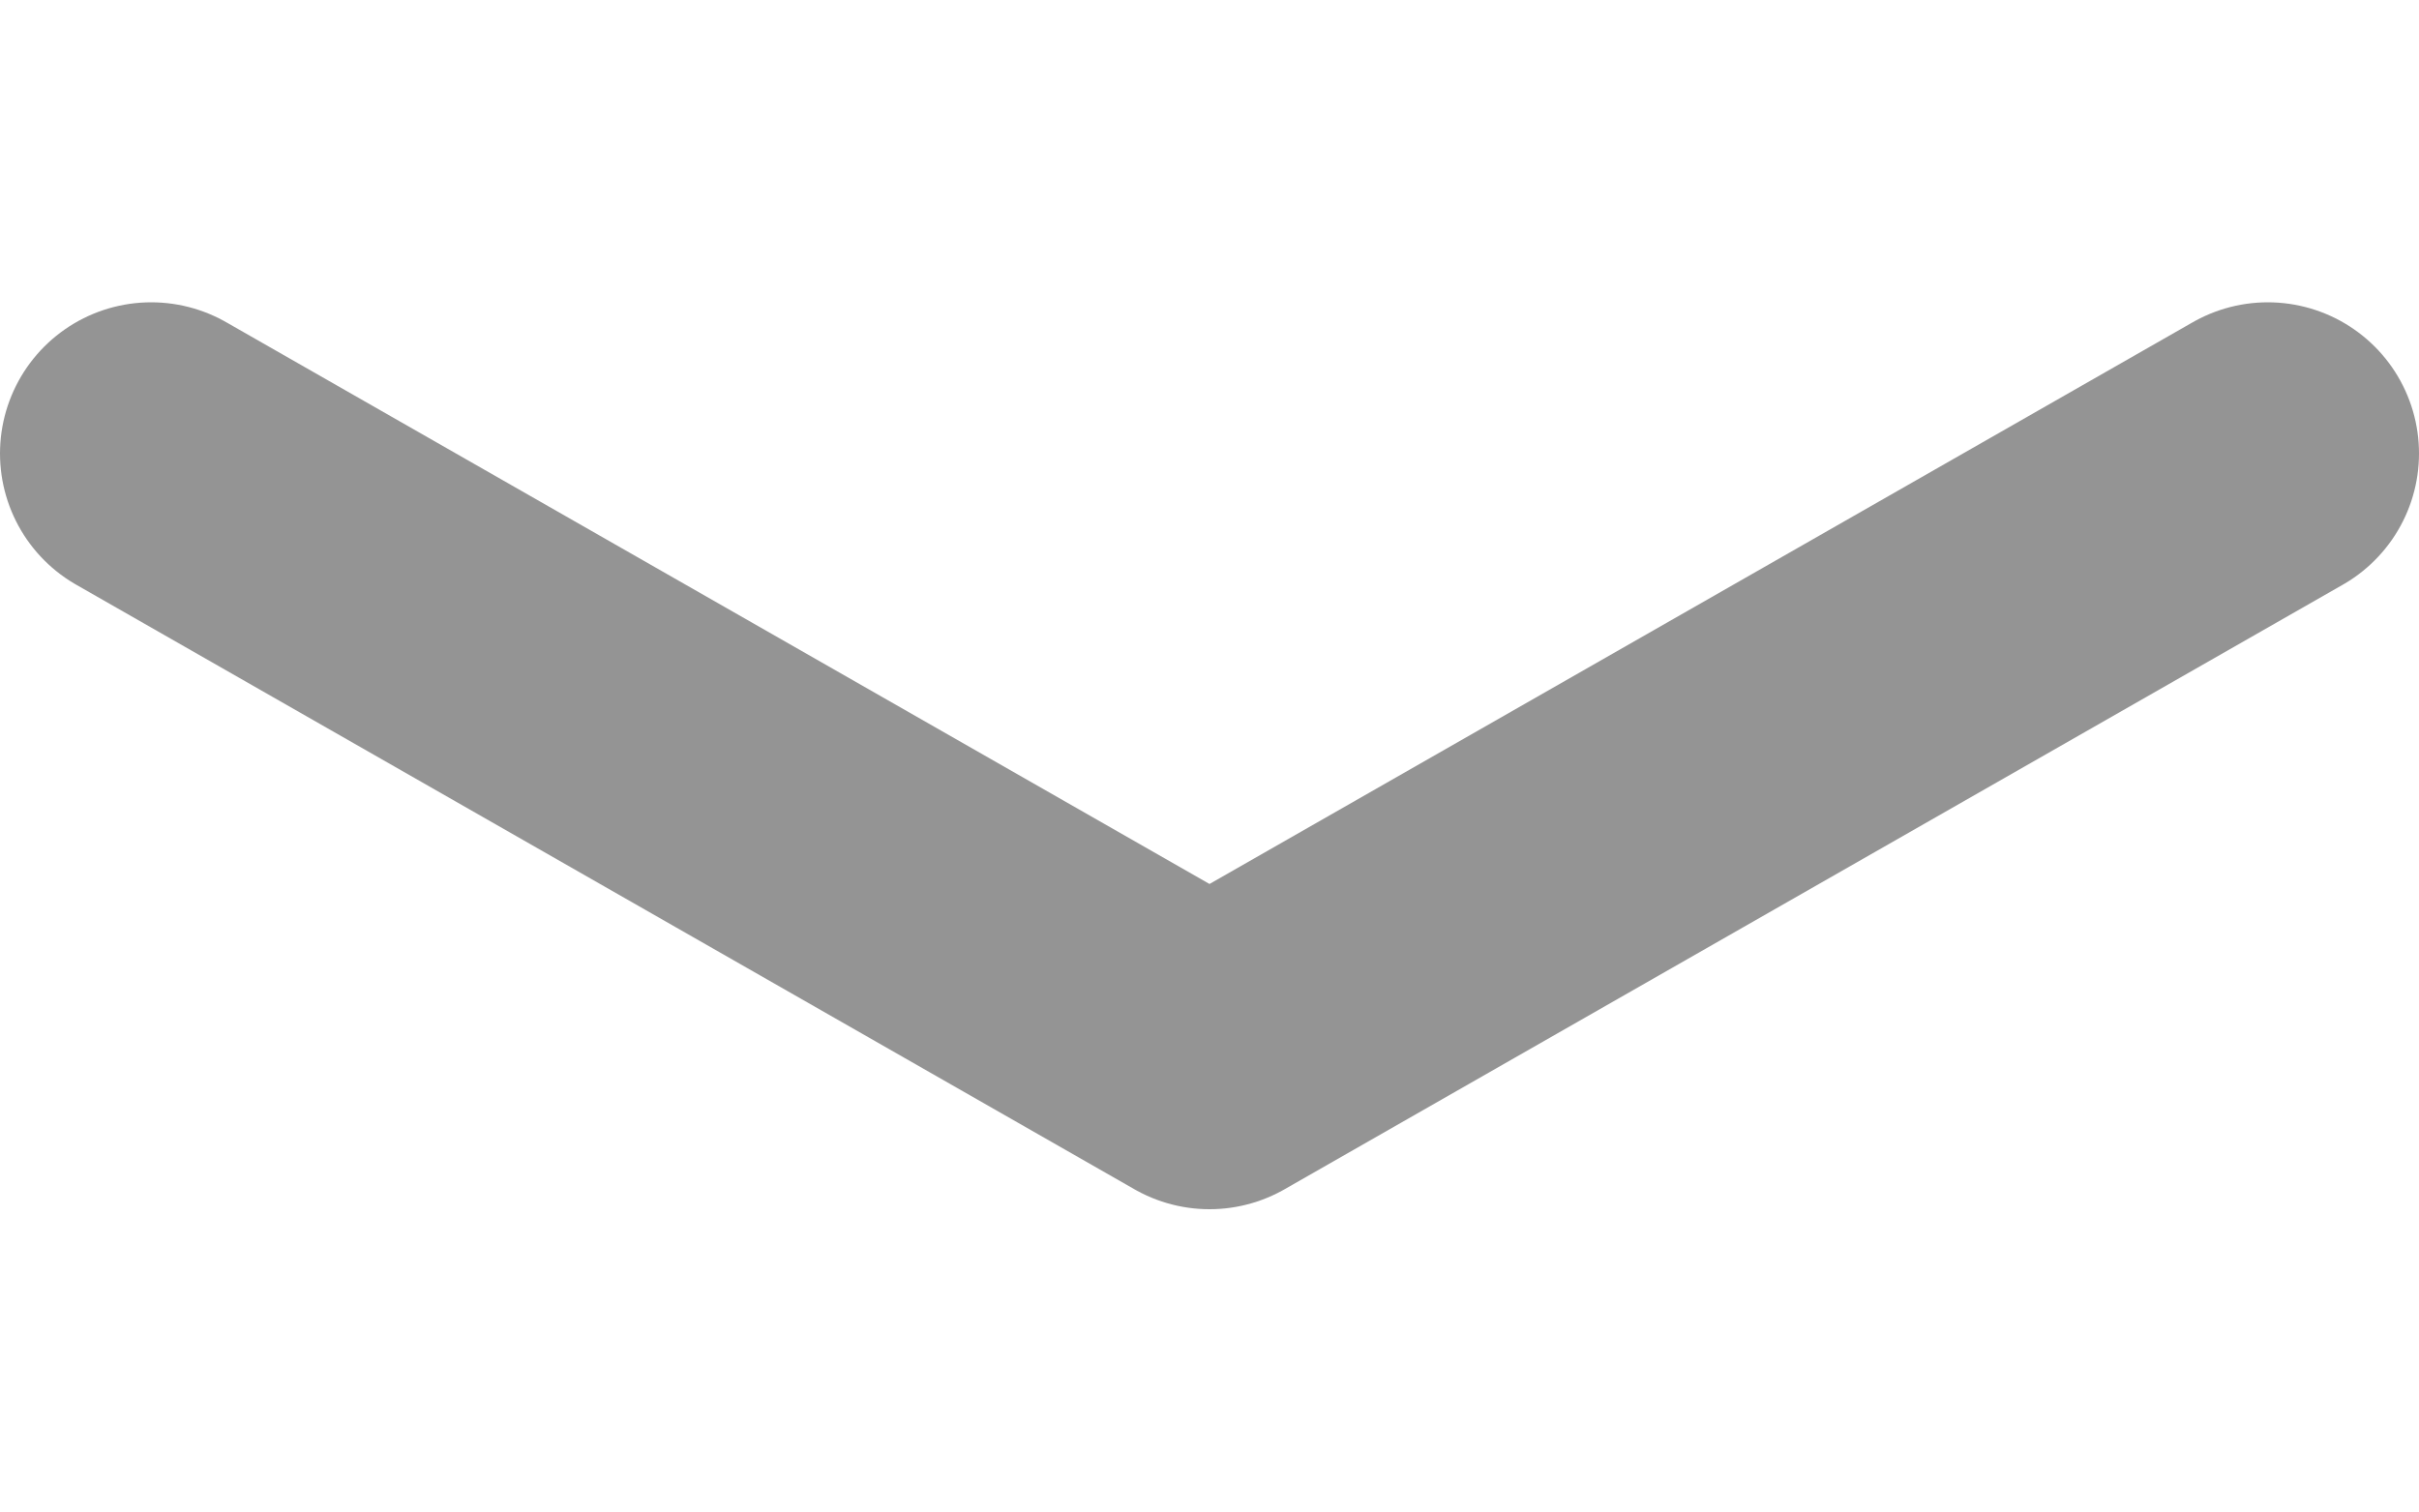
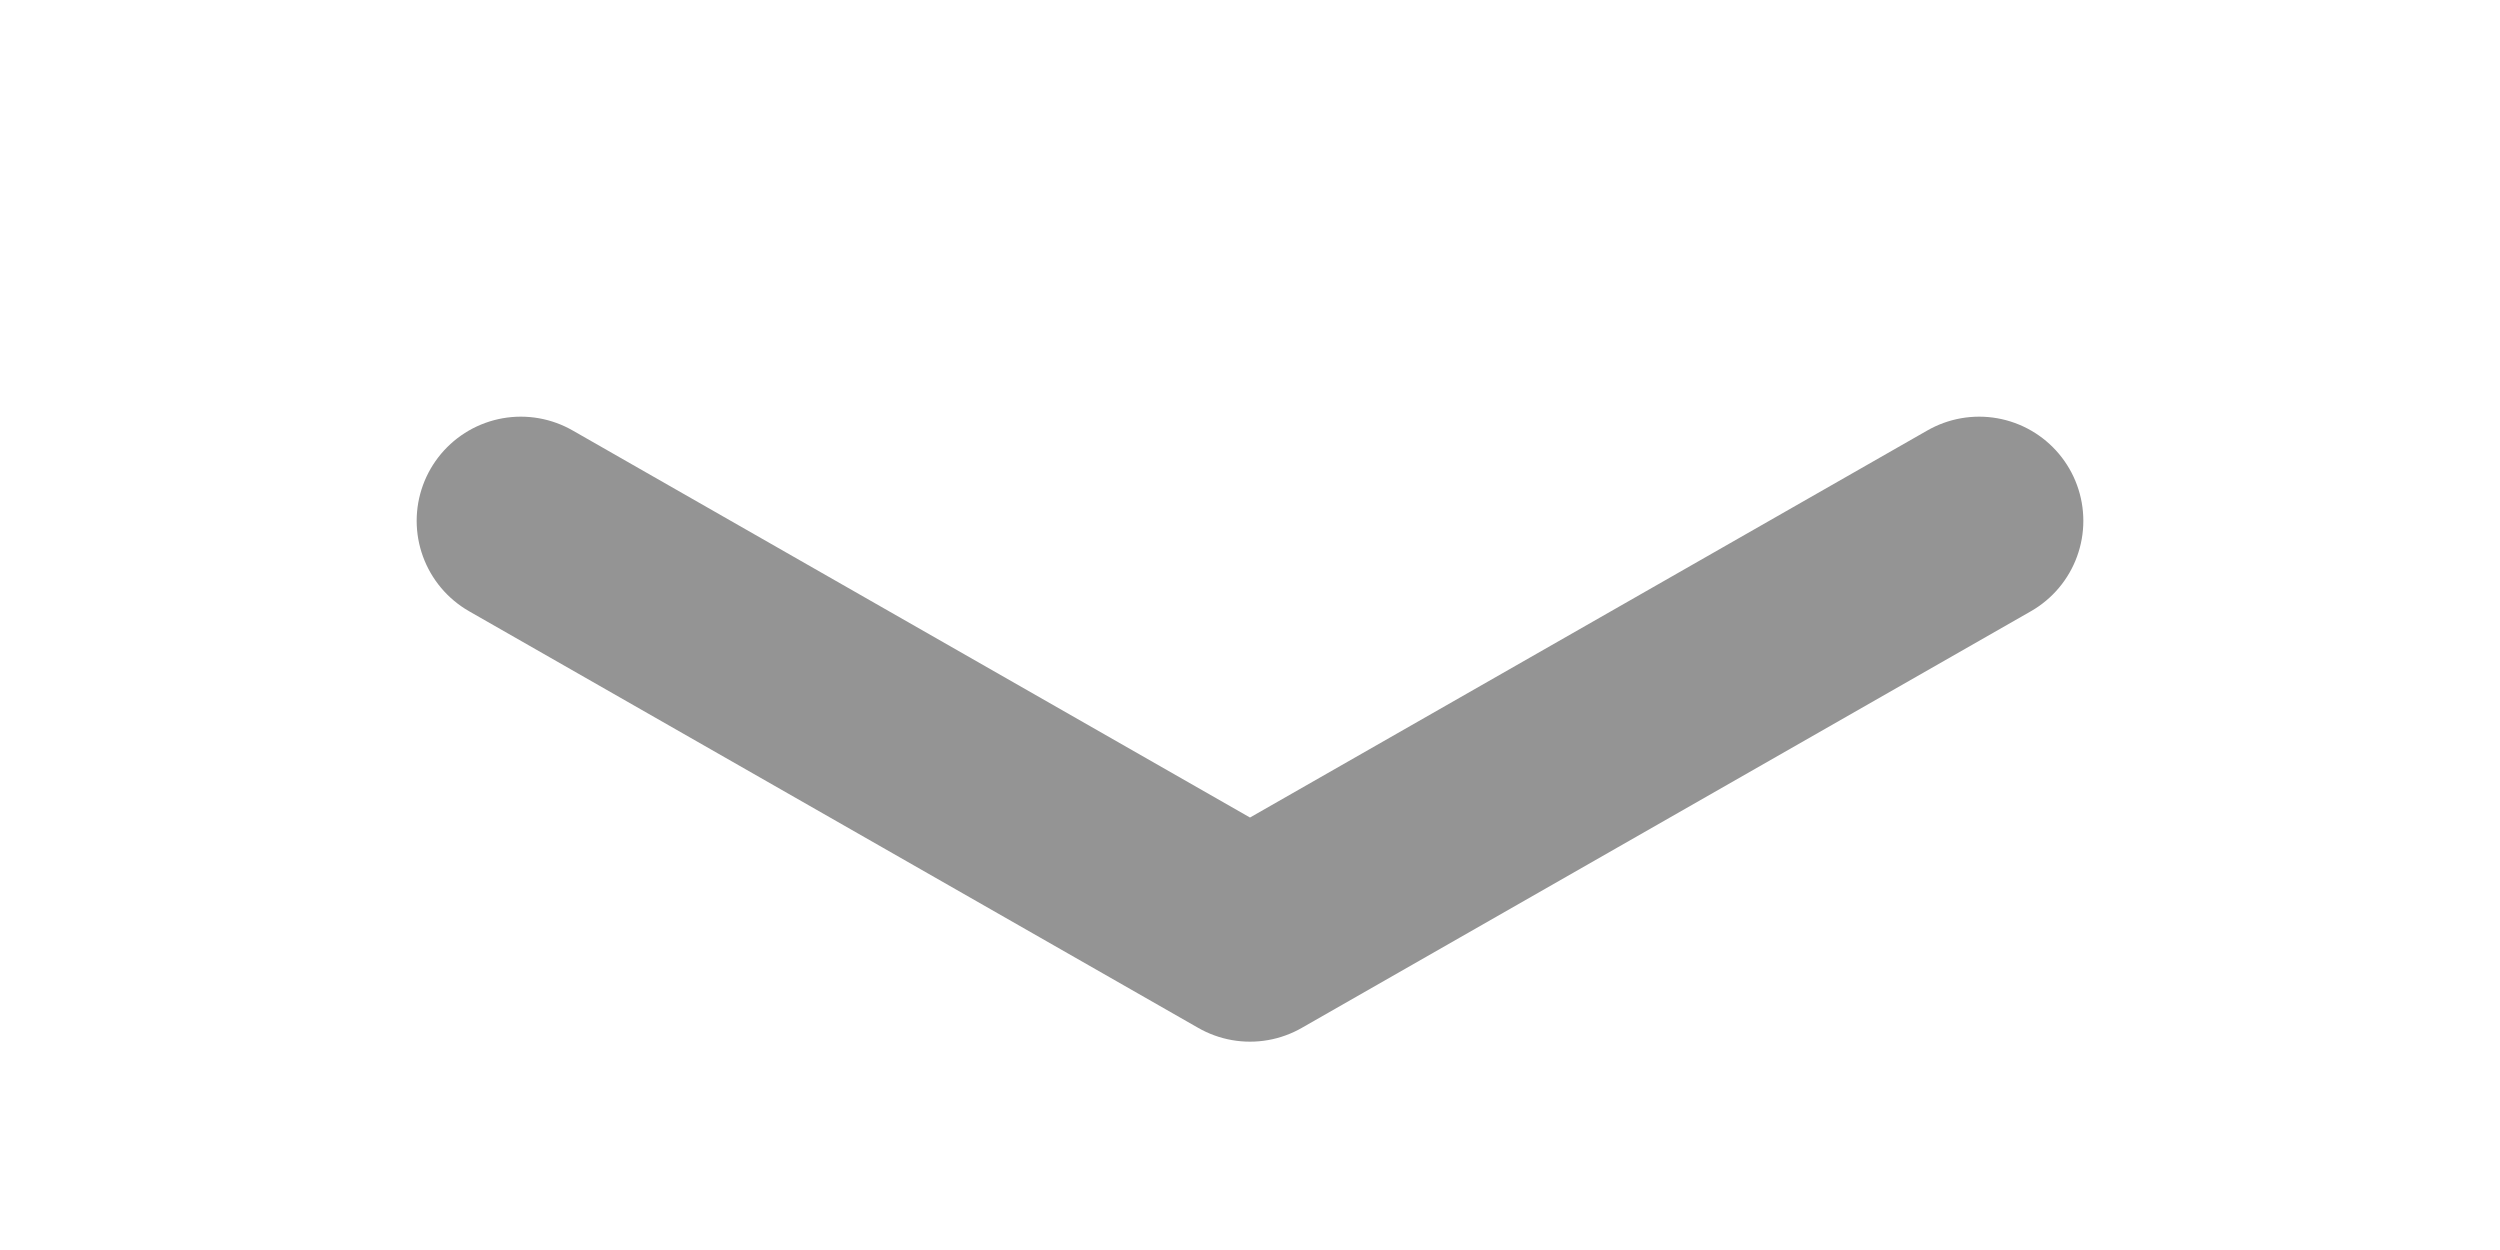
- <svg xmlns="http://www.w3.org/2000/svg" width="8" height="5" viewBox="0 0 8 5">
-   <polyline points="7.5 1.5 4 3.5 0.5 1.5" style="fill:none;stroke:#949494;stroke-linecap:round;stroke-linejoin:round" />
+ <svg xmlns="http://www.w3.org/2000/svg" width="12" height="6" viewBox="0 0 12 6">
+   <polyline points="9.5 2.5 6 4.5 2.5 2.5" style="fill:none;stroke:#949494;stroke-linecap:round;stroke-linejoin:round" />
</svg>
